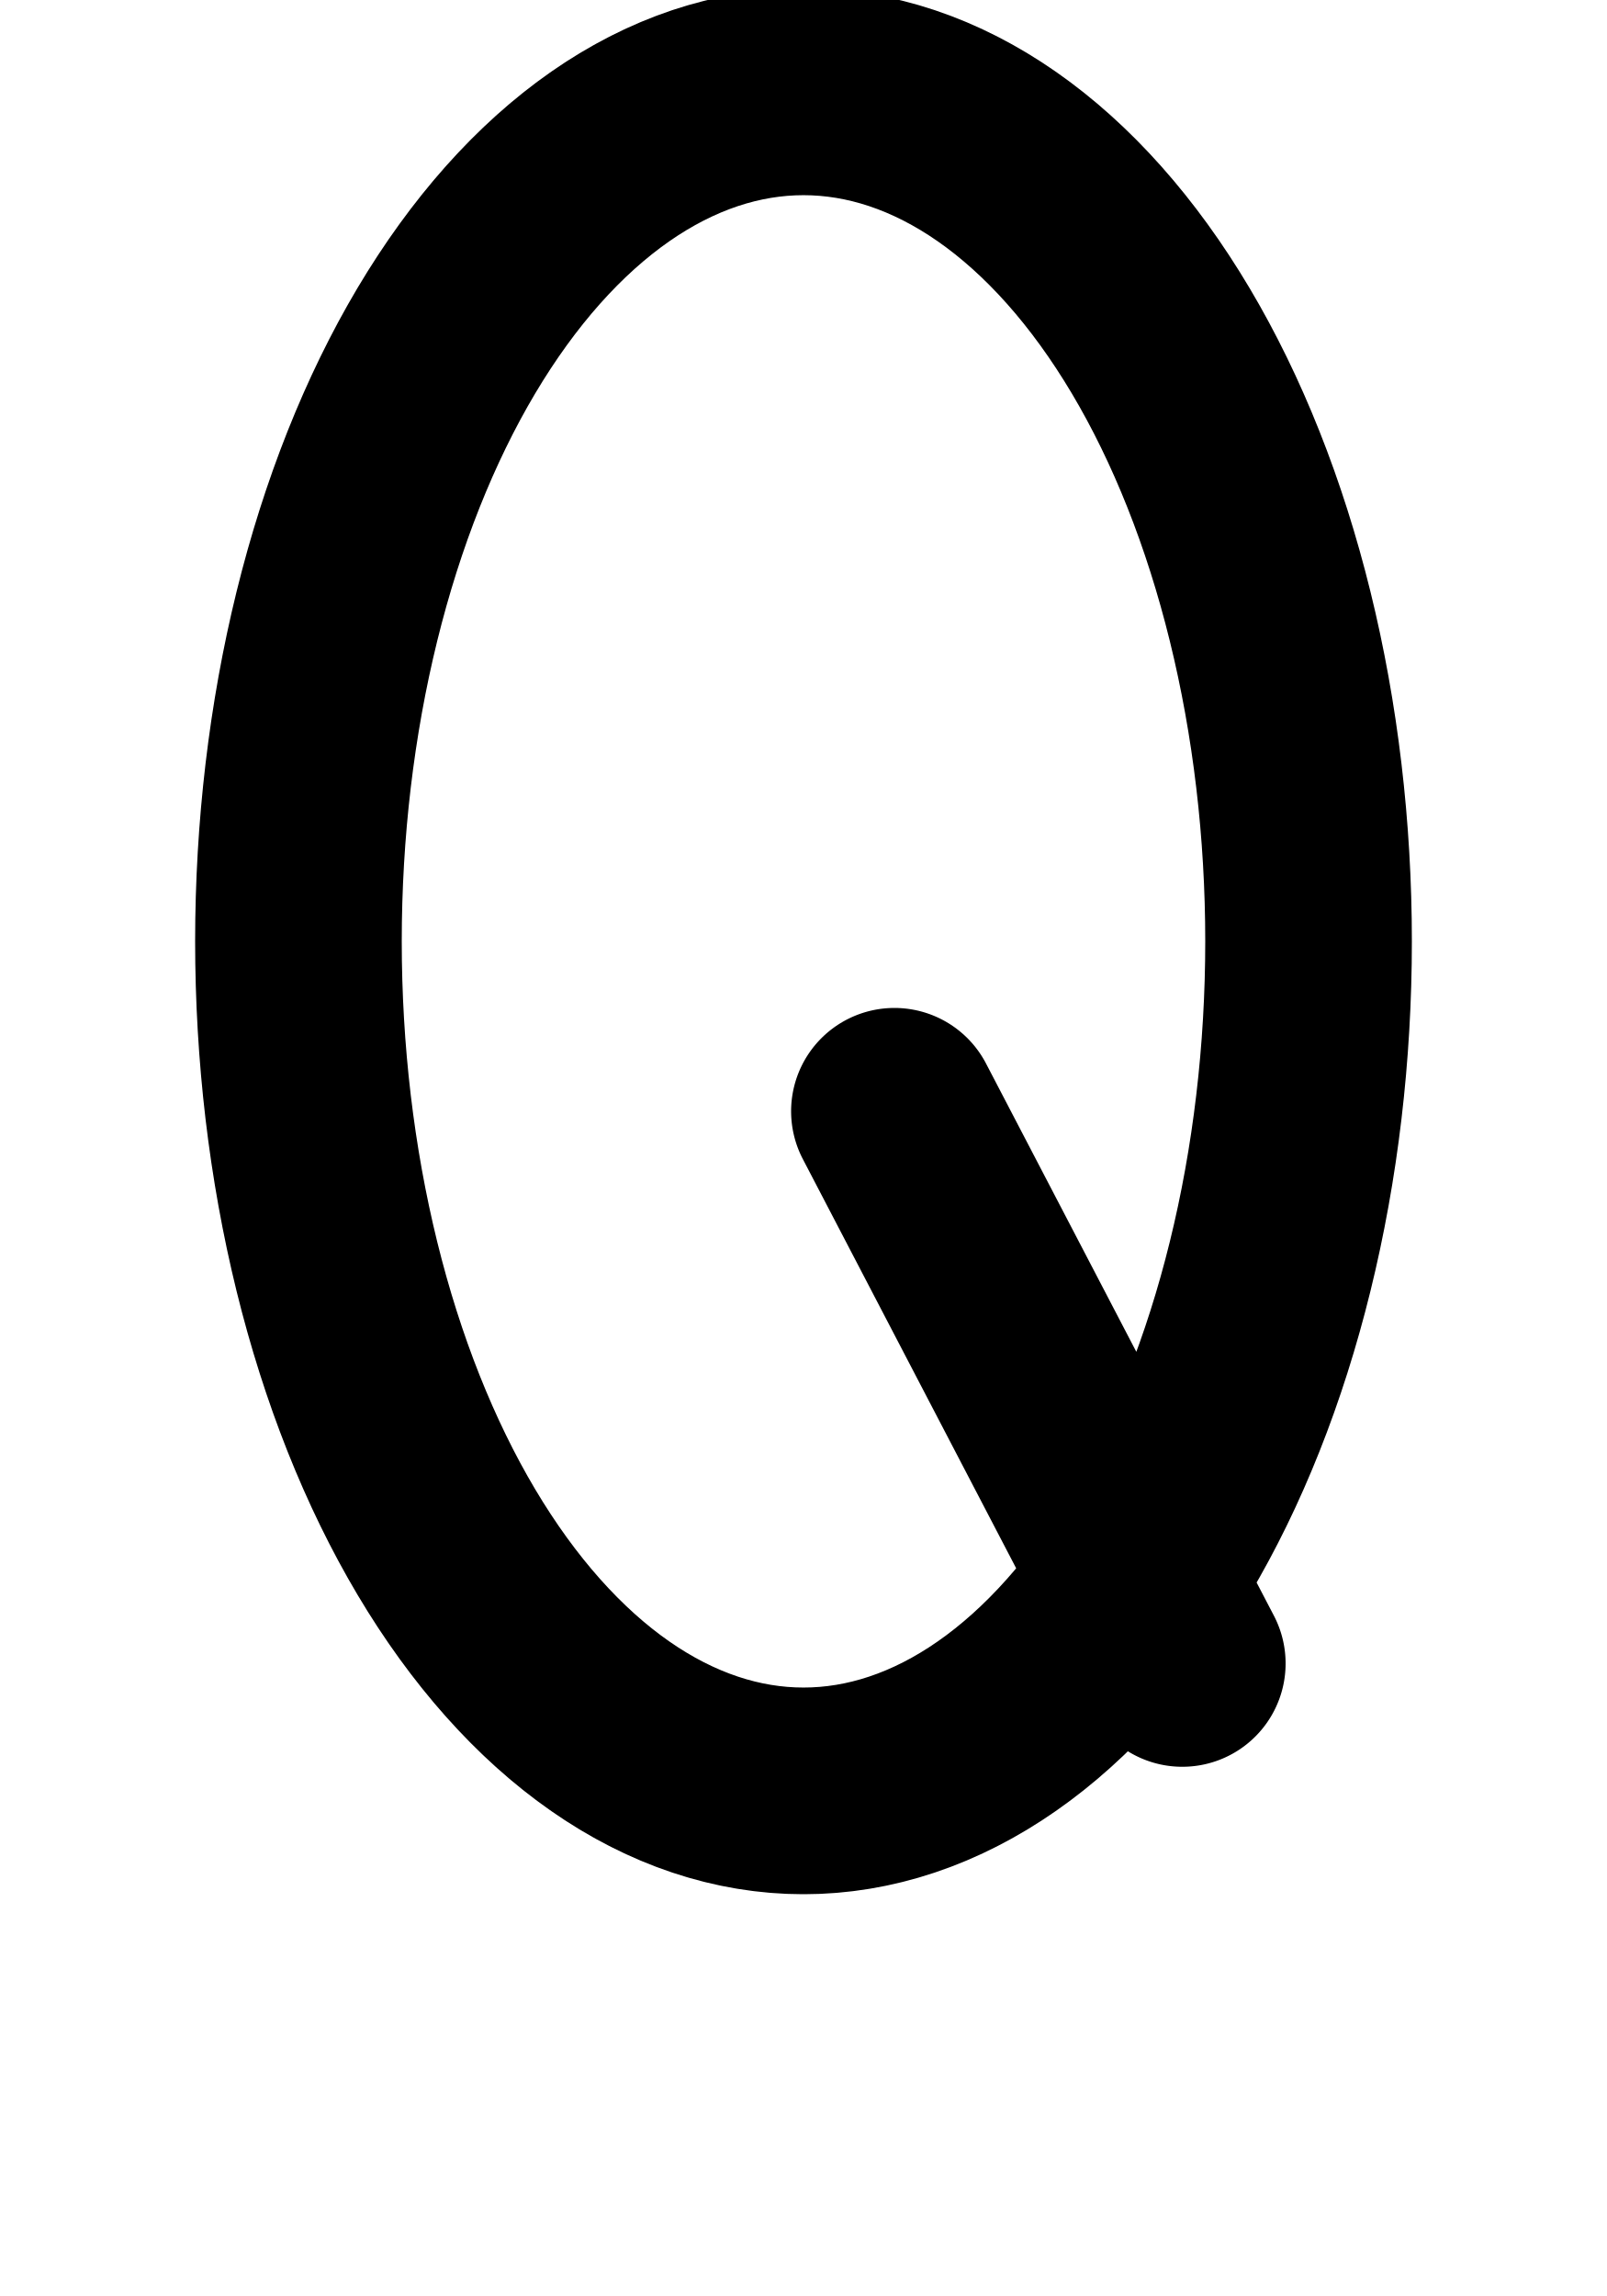
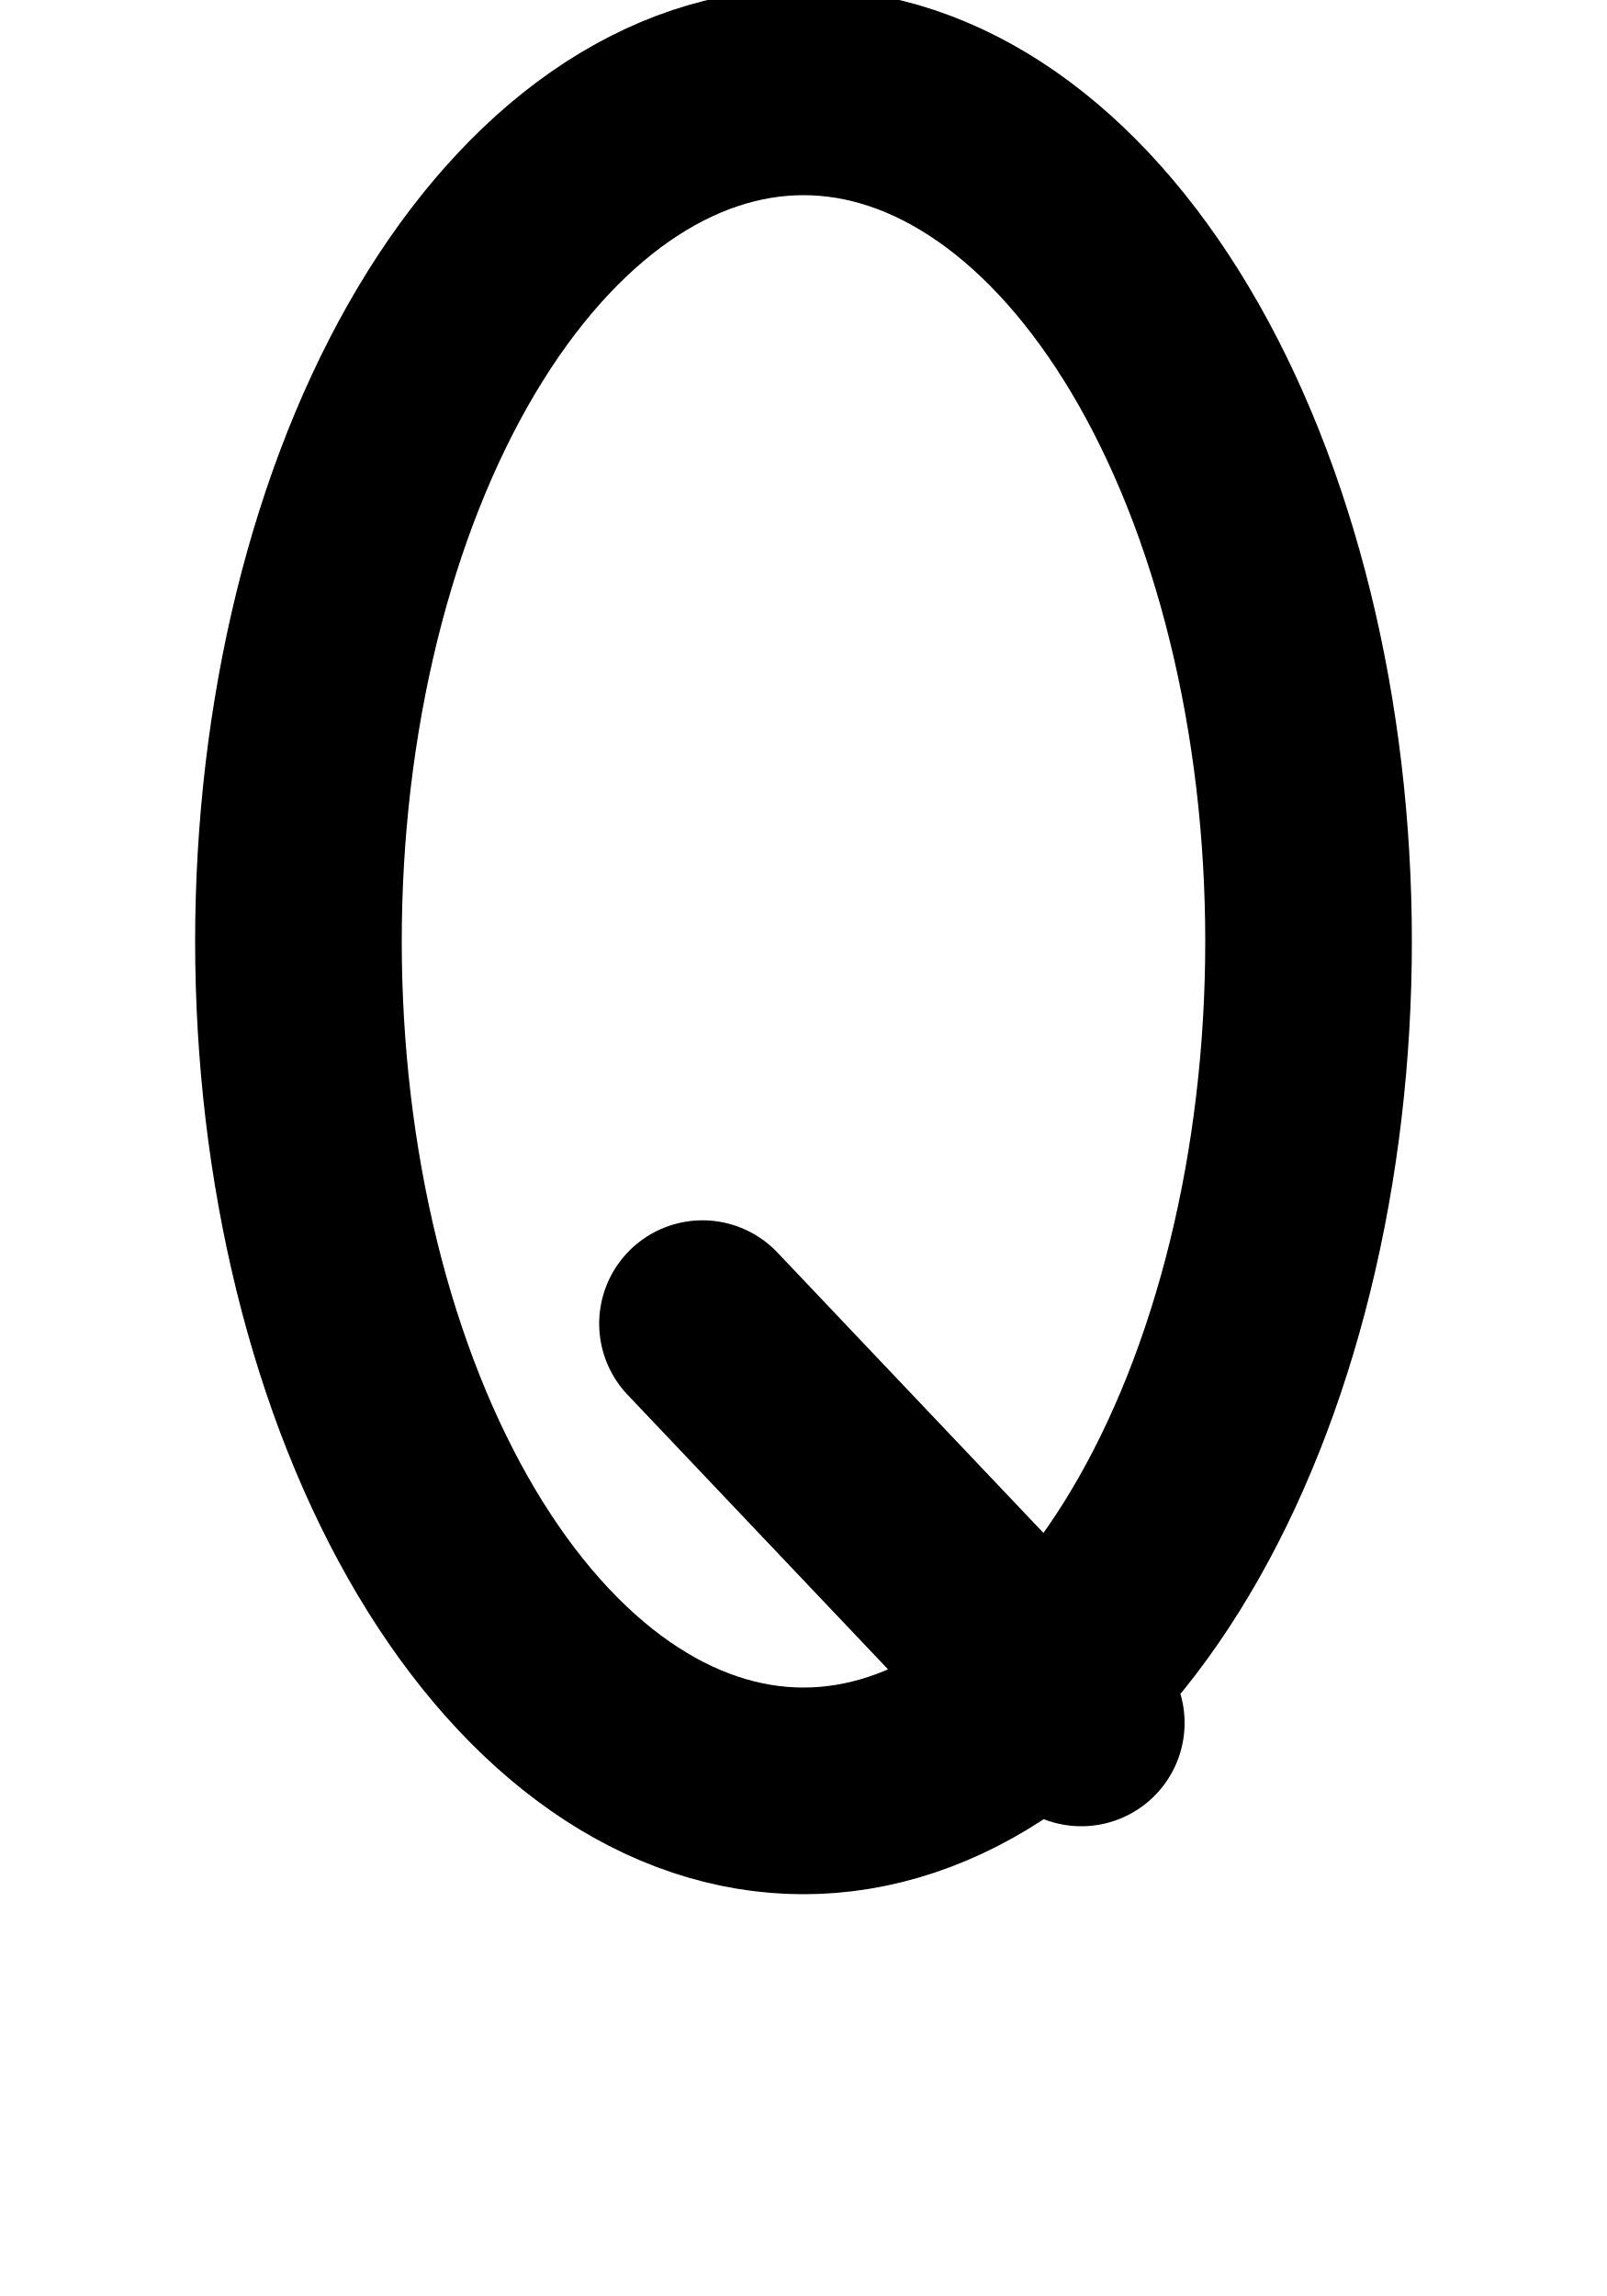
<svg xmlns="http://www.w3.org/2000/svg" viewBox="0 0 700.000 1000">
-   <path d="M 614.999 409.672 L 614.933 400.591 L 614.923 399.934 L 614.724 390.860 L 614.705 390.202 L 614.374 381.138 L 614.345 380.480 L 613.882 371.433 L 613.843 370.773 L 613.248 361.747 L 613.199 361.086 L 612.473 352.088 L 612.414 351.424 L 611.557 342.458 L 611.488 341.793 L 610.500 332.865 L 610.420 332.196 L 609.302 323.312 L 609.212 322.641 L 607.965 313.805 L 607.864 313.130 L 606.488 304.349 L 606.376 303.670 L 604.872 294.948 L 604.749 294.265 L 603.118 285.608 L 602.983 284.920 L 601.227 276.333 L 601.079 275.639 L 599.198 267.127 L 599.038 266.429 L 597.033 257.997 L 596.859 257.293 L 594.732 248.946 L 594.545 248.236 L 592.296 239.980 L 592.095 239.263 L 589.726 231.102 L 589.510 230.378 L 587.023 222.318 L 586.791 221.587 L 584.187 213.631 L 583.938 212.893 L 581.220 205.047 L 580.954 204.301 L 578.121 196.570 L 577.837 195.816 L 574.893 188.204 L 574.590 187.442 L 571.535 179.954 L 571.212 179.183 L 568.049 171.823 L 567.705 171.043 L 564.436 163.816 L 564.070 163.028 L 560.696 155.938 L 560.307 155.140 L 556.830 148.192 L 556.416 147.385 L 552.840 140.582 L 552.400 139.766 L 548.725 133.113 L 548.258 132.288 L 544.487 125.788 L 543.991 124.954 L 540.126 118.612 L 539.600 117.769 L 535.644 111.589 L 535.085 110.738 L 531.041 104.722 L 530.448 103.863 L 526.317 98.017 L 525.689 97.150 L 521.473 91.476 L 520.808 90.603 L 516.511 85.104 L 515.806 84.225 L 511.430 78.905 L 510.684 78.022 L 506.232 72.885 L 505.442 71.998 L 500.916 67.046 L 500.081 66.157 L 495.485 61.393 L 494.603 60.504 L 489.938 55.931 L 489.006 55.044 L 484.276 50.666 L 483.294 49.783 L 478.501 45.601 L 477.466 44.724 L 472.613 40.741 L 471.524 39.875 L 466.615 36.093 L 465.469 35.240 L 460.507 31.662 L 459.304 30.824 L 454.291 27.452 L 453.031 26.635 L 447.970 23.471 L 446.652 22.678 L 441.546 19.724 L 440.170 18.960 L 435.023 16.217 L 433.589 15.486 L 428.403 12.957 L 426.913 12.264 L 421.692 9.949 L 420.922 9.617 L 420.147 9.298 L 414.893 7.200 L 414.098 6.891 L 413.296 6.597 L 408.014 4.716 L 407.193 4.433 L 406.367 4.166 L 401.059 2.503 L 400.215 2.248 L 399.366 2.010 L 394.035 0.567 L 393.170 0.342 L 392.301 0.135 L 386.951 -1.088 L 386.068 -1.280 L 385.181 -1.455 L 379.814 -2.456 L 378.916 -2.614 L 378.014 -2.754 L 372.634 -3.533 L 371.723 -3.655 L 370.809 -3.759 L 365.420 -4.316 L 364.499 -4.402 L 363.577 -4.468 L 358.181 -4.802 L 357.255 -4.850 L 356.328 -4.879 L 350.929 -4.990 L 350.000 -5.000 L 349.071 -4.990 L 343.672 -4.879 L 342.745 -4.850 L 341.819 -4.802 L 336.423 -4.468 L 335.501 -4.402 L 334.580 -4.316 L 329.191 -3.759 L 328.277 -3.655 L 327.366 -3.533 L 321.986 -2.754 L 321.084 -2.614 L 320.186 -2.456 L 314.819 -1.455 L 313.932 -1.280 L 313.049 -1.088 L 307.699 0.135 L 306.830 0.342 L 305.965 0.567 L 300.634 2.010 L 299.785 2.248 L 298.941 2.503 L 293.633 4.166 L 292.807 4.433 L 291.986 4.716 L 286.704 6.597 L 285.902 6.891 L 285.107 7.200 L 279.853 9.298 L 279.078 9.617 L 278.308 9.949 L 273.087 12.264 L 271.597 12.957 L 266.411 15.486 L 264.977 16.217 L 259.830 18.960 L 258.454 19.724 L 253.348 22.678 L 252.030 23.471 L 246.969 26.635 L 245.709 27.452 L 240.696 30.824 L 239.493 31.662 L 234.531 35.240 L 233.385 36.093 L 228.476 39.875 L 227.387 40.741 L 222.534 44.724 L 221.499 45.601 L 216.706 49.783 L 215.724 50.666 L 210.994 55.044 L 210.062 55.931 L 205.397 60.504 L 204.515 61.393 L 199.919 66.157 L 199.084 67.046 L 194.558 71.998 L 193.768 72.885 L 189.316 78.022 L 188.570 78.905 L 184.194 84.225 L 183.489 85.104 L 179.192 90.603 L 178.527 91.476 L 174.311 97.150 L 173.683 98.017 L 169.552 103.863 L 168.959 104.722 L 164.915 110.738 L 164.356 111.589 L 160.400 117.769 L 159.874 118.612 L 156.009 124.954 L 155.513 125.788 L 151.742 132.288 L 151.275 133.113 L 147.600 139.766 L 147.160 140.582 L 143.584 147.385 L 143.170 148.192 L 139.693 155.140 L 139.304 155.938 L 135.930 163.028 L 135.564 163.816 L 132.295 171.043 L 131.951 171.823 L 128.788 179.183 L 128.465 179.954 L 125.410 187.442 L 125.107 188.204 L 122.163 195.816 L 121.879 196.570 L 119.046 204.301 L 118.780 205.047 L 116.062 212.893 L 115.813 213.631 L 113.209 221.587 L 112.977 222.318 L 110.490 230.378 L 110.274 231.102 L 107.905 239.263 L 107.704 239.980 L 105.455 248.236 L 105.268 248.946 L 103.141 257.293 L 102.967 257.997 L 100.962 266.429 L 100.802 267.127 L 98.921 275.639 L 98.773 276.333 L 97.017 284.920 L 96.882 285.608 L 95.251 294.265 L 95.128 294.948 L 93.624 303.670 L 93.512 304.349 L 92.136 313.130 L 92.035 313.805 L 90.788 322.641 L 90.698 323.312 L 89.580 332.196 L 89.500 332.865 L 88.512 341.793 L 88.443 342.458 L 87.586 351.424 L 87.527 352.088 L 86.801 361.086 L 86.752 361.747 L 86.157 370.773 L 86.118 371.433 L 85.655 380.480 L 85.626 381.138 L 85.295 390.202 L 85.276 390.860 L 85.077 399.934 L 85.067 400.591 L 85.001 409.672 L 85.001 410.328 L 85.067 419.409 L 85.077 420.066 L 85.276 429.140 L 85.295 429.798 L 85.626 438.862 L 85.655 439.520 L 86.118 448.567 L 86.157 449.227 L 86.752 458.253 L 86.801 458.914 L 87.527 467.912 L 87.586 468.576 L 88.443 477.542 L 88.512 478.207 L 89.500 487.135 L 89.580 487.804 L 90.698 496.688 L 90.788 497.359 L 92.035 506.195 L 92.136 506.870 L 93.512 515.651 L 93.624 516.330 L 95.128 525.052 L 95.251 525.735 L 96.882 534.392 L 97.017 535.080 L 98.773 543.667 L 98.921 544.361 L 100.802 552.873 L 100.962 553.571 L 102.967 562.003 L 103.141 562.707 L 105.268 571.054 L 105.455 571.764 L 107.704 580.020 L 107.905 580.737 L 110.274 588.898 L 110.490 589.622 L 112.977 597.682 L 113.209 598.413 L 115.813 606.369 L 116.062 607.107 L 118.780 614.953 L 119.046 615.699 L 121.879 623.430 L 122.163 624.184 L 125.107 631.796 L 125.410 632.558 L 128.465 640.046 L 128.788 640.817 L 131.951 648.177 L 132.295 648.957 L 135.564 656.184 L 135.930 656.972 L 139.304 664.062 L 139.693 664.860 L 143.170 671.808 L 143.584 672.615 L 147.160 679.418 L 147.600 680.234 L 151.275 686.887 L 151.742 687.712 L 155.513 694.212 L 156.009 695.046 L 159.874 701.388 L 160.400 702.231 L 164.356 708.411 L 164.915 709.262 L 168.959 715.278 L 169.552 716.137 L 173.683 721.983 L 174.311 722.850 L 178.527 728.524 L 179.192 729.397 L 183.489 734.896 L 184.194 735.775 L 188.570 741.095 L 189.316 741.978 L 193.768 747.115 L 194.558 748.002 L 199.084 752.954 L 199.919 753.843 L 204.515 758.607 L 205.397 759.496 L 210.062 764.069 L 210.994 764.956 L 215.724 769.334 L 216.706 770.217 L 221.499 774.399 L 222.534 775.276 L 227.387 779.259 L 228.476 780.125 L 233.385 783.907 L 234.531 784.760 L 239.493 788.338 L 240.696 789.176 L 245.709 792.548 L 246.969 793.365 L 252.030 796.529 L 253.348 797.322 L 258.454 800.276 L 259.830 801.040 L 264.977 803.783 L 266.411 804.514 L 271.597 807.043 L 273.087 807.736 L 278.308 810.051 L 279.078 810.383 L 279.853 810.702 L 285.107 812.800 L 285.902 813.109 L 286.704 813.403 L 291.986 815.284 L 292.807 815.567 L 293.633 815.834 L 298.941 817.497 L 299.785 817.752 L 300.634 817.990 L 305.965 819.433 L 306.830 819.658 L 307.699 819.865 L 313.049 821.088 L 313.932 821.280 L 314.819 821.455 L 320.186 822.456 L 321.084 822.614 L 321.986 822.754 L 327.366 823.533 L 328.277 823.655 L 329.191 823.759 L 334.580 824.316 L 335.501 824.402 L 336.423 824.468 L 341.819 824.802 L 342.745 824.850 L 343.672 824.879 L 349.071 824.990 L 350.000 825.000 L 350.929 824.990 L 356.328 824.879 L 357.255 824.850 L 358.181 824.802 L 363.577 824.468 L 364.499 824.402 L 365.420 824.316 L 370.809 823.759 L 371.723 823.655 L 372.634 823.533 L 378.014 822.754 L 378.916 822.614 L 379.814 822.456 L 385.181 821.455 L 386.068 821.280 L 386.951 821.088 L 392.301 819.865 L 393.170 819.658 L 394.035 819.433 L 399.366 817.990 L 400.215 817.752 L 401.059 817.497 L 406.367 815.834 L 407.193 815.567 L 408.014 815.284 L 413.296 813.403 L 414.098 813.109 L 414.893 812.800 L 420.147 810.702 L 420.922 810.383 L 421.692 810.051 L 426.913 807.736 L 428.403 807.043 L 433.589 804.514 L 435.023 803.783 L 440.170 801.040 L 441.546 800.276 L 446.652 797.322 L 447.970 796.529 L 453.031 793.365 L 454.291 792.548 L 459.304 789.176 L 460.507 788.338 L 465.469 784.760 L 466.615 783.907 L 471.524 780.125 L 472.613 779.259 L 477.466 775.276 L 478.501 774.399 L 483.294 770.217 L 484.276 769.334 L 489.006 764.956 L 489.938 764.069 L 491.289 762.744 L 491.471 762.859 L 492.420 763.425 L 493.382 763.967 L 494.357 764.486 L 495.344 764.980 L 496.344 765.451 L 497.354 765.896 L 498.376 766.317 L 499.407 766.712 L 500.447 767.082 L 501.497 767.426 L 502.554 767.745 L 503.619 768.037 L 504.691 768.303 L 505.769 768.543 L 506.853 768.756 L 507.942 768.943 L 509.034 769.103 L 510.131 769.236 L 511.230 769.342 L 512.332 769.421 L 513.435 769.473 L 514.539 769.498 L 515.644 769.495 L 516.748 769.466 L 517.851 769.410 L 518.952 769.326 L 520.051 769.216 L 521.147 769.078 L 522.239 768.914 L 523.327 768.723 L 524.409 768.505 L 525.486 768.261 L 526.557 767.991 L 527.621 767.694 L 528.677 767.371 L 529.725 767.023 L 530.764 766.648 L 531.794 766.249 L 532.814 765.824 L 533.822 765.374 L 534.820 764.900 L 535.805 764.402 L 536.778 763.879 L 537.738 763.333 L 538.684 762.763 L 539.616 762.170 L 540.533 761.555 L 541.435 760.917 L 542.321 760.257 L 543.190 759.576 L 544.042 758.874 L 544.877 758.151 L 545.694 757.407 L 546.492 756.644 L 547.272 755.862 L 548.032 755.060 L 548.772 754.240 L 549.491 753.402 L 550.190 752.547 L 550.868 751.675 L 551.524 750.787 L 552.158 749.883 L 552.770 748.963 L 553.359 748.029 L 553.925 747.080 L 554.467 746.118 L 554.986 745.143 L 555.480 744.156 L 555.951 743.156 L 556.396 742.146 L 556.817 741.124 L 557.212 740.093 L 557.582 739.053 L 557.926 738.003 L 558.245 736.946 L 558.537 735.881 L 558.803 734.809 L 559.043 733.731 L 559.256 732.647 L 559.443 731.558 L 559.603 730.466 L 559.736 729.369 L 559.842 728.270 L 559.921 727.168 L 559.973 726.065 L 559.998 724.961 L 559.995 723.856 L 559.966 722.752 L 559.910 721.649 L 559.826 720.548 L 559.716 719.449 L 559.578 718.353 L 559.414 717.261 L 559.223 716.173 L 559.005 715.091 L 558.761 714.014 L 558.491 712.943 L 558.194 711.879 L 557.871 710.823 L 557.523 709.775 L 557.148 708.736 L 556.749 707.706 L 556.324 706.686 L 555.874 705.678 L 555.400 704.680 L 554.902 703.695 L 547.368 689.246 L 548.258 687.712 L 548.725 686.887 L 552.400 680.234 L 552.840 679.418 L 556.416 672.615 L 556.830 671.808 L 560.307 664.860 L 560.696 664.062 L 564.070 656.972 L 564.436 656.184 L 567.705 648.957 L 568.049 648.177 L 571.212 640.817 L 571.535 640.046 L 574.590 632.558 L 574.893 631.796 L 577.837 624.184 L 578.121 623.430 L 580.954 615.699 L 581.220 614.953 L 583.938 607.107 L 584.187 606.369 L 586.791 598.413 L 587.023 597.682 L 589.510 589.622 L 589.726 588.898 L 592.095 580.737 L 592.296 580.020 L 594.545 571.764 L 594.732 571.054 L 596.859 562.707 L 597.033 562.003 L 599.038 553.571 L 599.198 552.873 L 601.079 544.361 L 601.227 543.667 L 602.983 535.080 L 603.118 534.392 L 604.749 525.735 L 604.872 525.052 L 606.376 516.330 L 606.488 515.651 L 607.864 506.870 L 607.965 506.195 L 609.212 497.359 L 609.302 496.688 L 610.420 487.804 L 610.500 487.135 L 611.488 478.207 L 611.557 477.542 L 612.414 468.576 L 612.473 467.912 L 613.199 458.914 L 613.248 458.253 L 613.843 449.227 L 613.882 448.567 L 614.345 439.520 L 614.374 438.862 L 614.705 429.798 L 614.724 429.140 L 614.923 420.066 L 614.933 419.409 L 614.999 410.328 L 614.999 409.672 Z M 524.937 418.423 L 524.753 426.841 L 524.446 435.247 L 524.016 443.635 L 523.465 452.000 L 522.792 460.336 L 521.997 468.637 L 521.083 476.897 L 520.049 485.111 L 518.897 493.273 L 517.627 501.376 L 516.240 509.417 L 514.739 517.388 L 513.124 525.284 L 511.396 533.100 L 509.558 540.830 L 507.611 548.469 L 505.557 556.011 L 503.398 563.452 L 501.135 570.785 L 498.772 578.006 L 496.311 585.109 L 494.973 588.760 L 429.502 463.195 L 428.979 462.222 L 428.433 461.262 L 427.863 460.316 L 427.270 459.384 L 426.655 458.467 L 426.017 457.565 L 425.357 456.679 L 424.676 455.810 L 423.974 454.958 L 423.251 454.123 L 422.507 453.306 L 421.744 452.508 L 420.962 451.728 L 420.160 450.968 L 419.340 450.228 L 418.502 449.509 L 417.647 448.810 L 416.775 448.132 L 415.887 447.476 L 414.983 446.842 L 414.063 446.230 L 413.129 445.641 L 412.180 445.075 L 411.218 444.533 L 410.243 444.014 L 409.256 443.520 L 408.256 443.049 L 407.246 442.604 L 406.224 442.183 L 405.193 441.788 L 404.153 441.418 L 403.103 441.074 L 402.046 440.755 L 400.981 440.463 L 399.909 440.197 L 398.831 439.957 L 397.747 439.744 L 396.658 439.557 L 395.566 439.397 L 394.469 439.264 L 393.370 439.158 L 392.268 439.079 L 391.165 439.027 L 390.061 439.002 L 388.956 439.005 L 387.852 439.034 L 386.749 439.090 L 385.648 439.174 L 384.549 439.284 L 383.453 439.422 L 382.361 439.586 L 381.273 439.777 L 380.191 439.995 L 379.114 440.239 L 378.043 440.509 L 376.979 440.806 L 375.923 441.129 L 374.875 441.477 L 373.836 441.852 L 372.806 442.251 L 371.786 442.676 L 370.778 443.126 L 369.780 443.600 L 368.795 444.098 L 367.822 444.621 L 366.862 445.167 L 365.916 445.737 L 364.984 446.330 L 364.067 446.945 L 363.165 447.583 L 362.279 448.243 L 361.410 448.924 L 360.558 449.626 L 359.723 450.349 L 358.906 451.093 L 358.108 451.856 L 357.328 452.638 L 356.568 453.440 L 355.828 454.260 L 355.109 455.098 L 354.410 455.953 L 353.732 456.825 L 353.076 457.713 L 352.442 458.617 L 351.830 459.537 L 351.241 460.471 L 350.675 461.420 L 350.133 462.382 L 349.614 463.357 L 349.120 464.344 L 348.649 465.344 L 348.204 466.354 L 347.783 467.376 L 347.388 468.407 L 347.018 469.447 L 346.674 470.497 L 346.355 471.554 L 346.063 472.619 L 345.797 473.691 L 345.557 474.769 L 345.344 475.853 L 345.157 476.942 L 344.997 478.034 L 344.864 479.131 L 344.758 480.230 L 344.679 481.332 L 344.627 482.435 L 344.602 483.539 L 344.605 484.644 L 344.634 485.748 L 344.690 486.851 L 344.774 487.952 L 344.884 489.051 L 345.022 490.147 L 345.186 491.239 L 345.377 492.327 L 345.595 493.409 L 345.839 494.486 L 346.109 495.557 L 346.406 496.621 L 346.729 497.677 L 347.077 498.725 L 347.452 499.764 L 347.851 500.794 L 348.276 501.814 L 348.726 502.822 L 349.200 503.820 L 349.698 504.805 L 442.638 683.052 L 442.293 683.472 L 438.608 687.723 L 434.894 691.787 L 431.155 695.661 L 427.397 699.346 L 423.623 702.839 L 419.839 706.141 L 416.049 709.252 L 412.257 712.173 L 408.468 714.904 L 404.686 717.448 L 400.914 719.806 L 397.155 721.981 L 393.413 723.975 L 389.689 725.791 L 385.986 727.432 L 382.304 728.903 L 378.644 730.206 L 375.006 731.345 L 371.389 732.324 L 367.791 733.146 L 364.210 733.814 L 360.644 734.330 L 357.090 734.698 L 353.543 734.917 L 350.000 734.990 L 346.457 734.917 L 342.910 734.698 L 339.356 734.330 L 335.790 733.814 L 332.209 733.146 L 328.611 732.324 L 324.994 731.345 L 321.356 730.206 L 317.696 728.903 L 314.014 727.432 L 310.311 725.791 L 306.587 723.975 L 302.845 721.981 L 299.086 719.806 L 295.314 717.448 L 291.532 714.904 L 287.743 712.173 L 283.951 709.252 L 280.161 706.141 L 276.377 702.839 L 272.603 699.346 L 268.845 695.661 L 265.106 691.787 L 261.392 687.723 L 257.707 683.472 L 254.056 679.034 L 250.444 674.411 L 246.875 669.607 L 243.353 664.624 L 239.884 659.464 L 236.470 654.131 L 233.116 648.627 L 229.827 642.958 L 226.605 637.125 L 223.455 631.134 L 220.381 624.988 L 217.384 618.692 L 214.470 612.249 L 211.640 605.665 L 208.898 598.944 L 206.247 592.090 L 203.689 585.109 L 201.228 578.006 L 198.865 570.785 L 196.602 563.452 L 194.443 556.011 L 192.389 548.469 L 190.442 540.830 L 188.604 533.100 L 186.876 525.284 L 185.261 517.388 L 183.760 509.417 L 182.373 501.376 L 181.103 493.273 L 179.951 485.111 L 178.917 476.897 L 178.003 468.637 L 177.208 460.336 L 176.535 452.000 L 175.984 443.635 L 175.554 435.247 L 175.247 426.841 L 175.063 418.423 L 175.001 410.000 L 175.063 401.577 L 175.247 393.159 L 175.554 384.753 L 175.984 376.365 L 176.535 368.000 L 177.208 359.664 L 178.003 351.363 L 178.917 343.103 L 179.951 334.889 L 181.103 326.727 L 182.373 318.624 L 183.760 310.583 L 185.261 302.612 L 186.876 294.716 L 188.604 286.900 L 190.442 279.170 L 192.389 271.531 L 194.443 263.989 L 196.602 256.548 L 198.865 249.215 L 201.228 241.994 L 203.689 234.891 L 206.247 227.910 L 208.898 221.056 L 211.640 214.335 L 214.470 207.751 L 217.384 201.308 L 220.381 195.012 L 223.455 188.866 L 226.605 182.875 L 229.827 177.042 L 233.116 171.373 L 236.470 165.869 L 239.884 160.536 L 243.353 155.376 L 246.875 150.393 L 250.444 145.589 L 254.056 140.966 L 257.707 136.528 L 261.392 132.277 L 265.106 128.213 L 268.845 124.339 L 272.603 120.654 L 276.377 117.161 L 280.161 113.859 L 283.951 110.748 L 287.743 107.827 L 291.532 105.096 L 295.314 102.552 L 299.086 100.194 L 302.845 98.019 L 306.587 96.025 L 310.311 94.209 L 314.014 92.568 L 317.696 91.097 L 321.356 89.794 L 324.994 88.655 L 328.611 87.676 L 332.209 86.854 L 335.790 86.186 L 339.356 85.670 L 342.910 85.302 L 346.457 85.083 L 350.000 85.010 L 353.543 85.083 L 357.090 85.302 L 360.644 85.670 L 364.210 86.186 L 367.791 86.854 L 371.389 87.676 L 375.006 88.655 L 378.644 89.794 L 382.304 91.097 L 385.986 92.568 L 389.689 94.209 L 393.413 96.025 L 397.155 98.019 L 400.914 100.194 L 404.686 102.552 L 408.468 105.096 L 412.257 107.827 L 416.049 110.748 L 419.839 113.859 L 423.623 117.161 L 427.397 120.654 L 431.155 124.339 L 434.894 128.213 L 438.608 132.277 L 442.293 136.528 L 445.944 140.966 L 449.556 145.589 L 453.125 150.393 L 456.647 155.376 L 460.116 160.536 L 463.530 165.869 L 466.884 171.373 L 470.173 177.042 L 473.395 182.875 L 476.545 188.866 L 479.619 195.012 L 482.616 201.308 L 485.530 207.751 L 488.360 214.335 L 491.102 221.056 L 493.753 227.910 L 496.311 234.891 L 498.772 241.994 L 501.135 249.215 L 503.398 256.548 L 505.557 263.989 L 507.611 271.531 L 509.558 279.170 L 511.396 286.900 L 513.124 294.716 L 514.739 302.612 L 516.240 310.583 L 517.627 318.624 L 518.897 326.727 L 520.049 334.889 L 521.083 343.103 L 521.997 351.363 L 522.792 359.664 L 523.465 368.000 L 524.016 376.365 L 524.446 384.753 L 524.753 393.159 L 524.937 401.577 L 524.999 410.000 L 524.937 418.423 Z" fill="black" fill-rule="evenodd" />
+   <path d="M 614.999 409.672 L 614.933 400.591 L 614.923 399.934 L 614.724 390.860 L 614.705 390.202 L 614.374 381.138 L 614.345 380.480 L 613.882 371.433 L 613.843 370.773 L 613.248 361.747 L 613.199 361.086 L 612.473 352.088 L 612.414 351.424 L 611.557 342.458 L 611.488 341.793 L 610.500 332.865 L 610.420 332.196 L 609.302 323.312 L 609.212 322.641 L 607.965 313.805 L 607.864 313.130 L 606.488 304.349 L 606.376 303.670 L 604.872 294.948 L 604.749 294.265 L 603.118 285.608 L 602.983 284.920 L 601.227 276.333 L 601.079 275.639 L 599.198 267.127 L 599.038 266.429 L 597.033 257.997 L 596.859 257.293 L 594.732 248.946 L 594.545 248.236 L 592.296 239.980 L 592.095 239.263 L 589.726 231.102 L 589.510 230.378 L 587.023 222.318 L 586.791 221.587 L 584.187 213.631 L 583.938 212.893 L 581.220 205.047 L 580.954 204.301 L 578.121 196.570 L 577.837 195.816 L 574.893 188.204 L 574.590 187.442 L 571.535 179.954 L 571.212 179.183 L 568.049 171.823 L 567.705 171.043 L 564.436 163.816 L 564.070 163.028 L 560.696 155.938 L 560.307 155.140 L 556.830 148.192 L 556.416 147.385 L 552.840 140.582 L 552.400 139.766 L 548.725 133.113 L 548.258 132.288 L 544.487 125.788 L 543.991 124.954 L 540.126 118.612 L 539.600 117.769 L 535.644 111.589 L 535.085 110.738 L 531.041 104.722 L 530.448 103.863 L 526.317 98.017 L 525.689 97.150 L 521.473 91.476 L 520.808 90.603 L 516.511 85.104 L 515.806 84.225 L 511.430 78.905 L 510.684 78.022 L 506.232 72.885 L 505.442 71.998 L 500.916 67.046 L 500.081 66.157 L 495.485 61.393 L 494.603 60.504 L 489.938 55.931 L 489.006 55.044 L 484.276 50.666 L 483.294 49.783 L 478.501 45.601 L 477.466 44.724 L 472.613 40.741 L 471.524 39.875 L 466.615 36.093 L 465.469 35.240 L 460.507 31.662 L 459.304 30.824 L 454.291 27.452 L 453.031 26.635 L 447.970 23.471 L 446.652 22.678 L 441.546 19.724 L 440.170 18.960 L 435.023 16.217 L 433.589 15.486 L 428.403 12.957 L 426.913 12.264 L 421.692 9.949 L 420.922 9.617 L 420.147 9.298 L 414.893 7.200 L 414.098 6.891 L 413.296 6.597 L 408.014 4.716 L 407.193 4.433 L 406.367 4.166 L 401.059 2.503 L 400.215 2.248 L 399.366 2.010 L 394.035 0.567 L 393.170 0.342 L 392.301 0.135 L 386.951 -1.088 L 386.068 -1.280 L 385.181 -1.455 L 379.814 -2.456 L 378.916 -2.614 L 378.014 -2.754 L 372.634 -3.533 L 371.723 -3.655 L 370.809 -3.759 L 365.420 -4.316 L 364.499 -4.402 L 363.577 -4.468 L 358.181 -4.802 L 357.255 -4.850 L 356.328 -4.879 L 350.929 -4.990 L 350.000 -5.000 L 349.071 -4.990 L 343.672 -4.879 L 342.745 -4.850 L 341.819 -4.802 L 336.423 -4.468 L 335.501 -4.402 L 334.580 -4.316 L 329.191 -3.759 L 328.277 -3.655 L 327.366 -3.533 L 321.986 -2.754 L 321.084 -2.614 L 320.186 -2.456 L 314.819 -1.455 L 313.932 -1.280 L 313.049 -1.088 L 307.699 0.135 L 306.830 0.342 L 305.965 0.567 L 300.634 2.010 L 299.785 2.248 L 298.941 2.503 L 293.633 4.166 L 292.807 4.433 L 291.986 4.716 L 286.704 6.597 L 285.902 6.891 L 285.107 7.200 L 279.853 9.298 L 279.078 9.617 L 278.308 9.949 L 273.087 12.264 L 271.597 12.957 L 266.411 15.486 L 264.977 16.217 L 259.830 18.960 L 258.454 19.724 L 253.348 22.678 L 252.030 23.471 L 246.969 26.635 L 245.709 27.452 L 240.696 30.824 L 239.493 31.662 L 234.531 35.240 L 233.385 36.093 L 228.476 39.875 L 227.387 40.741 L 222.534 44.724 L 221.499 45.601 L 216.706 49.783 L 215.724 50.666 L 210.994 55.044 L 210.062 55.931 L 205.397 60.504 L 204.515 61.393 L 199.919 66.157 L 199.084 67.046 L 194.558 71.998 L 193.768 72.885 L 189.316 78.022 L 188.570 78.905 L 184.194 84.225 L 183.489 85.104 L 179.192 90.603 L 178.527 91.476 L 174.311 97.150 L 173.683 98.017 L 169.552 103.863 L 168.959 104.722 L 164.915 110.738 L 164.356 111.589 L 160.400 117.769 L 159.874 118.612 L 156.009 124.954 L 155.513 125.788 L 151.742 132.288 L 151.275 133.113 L 147.600 139.766 L 147.160 140.582 L 143.584 147.385 L 143.170 148.192 L 139.693 155.140 L 139.304 155.938 L 135.930 163.028 L 135.564 163.816 L 132.295 171.043 L 131.951 171.823 L 128.788 179.183 L 128.465 179.954 L 125.410 187.442 L 125.107 188.204 L 122.163 195.816 L 121.879 196.570 L 119.046 204.301 L 118.780 205.047 L 116.062 212.893 L 115.813 213.631 L 113.209 221.587 L 112.977 222.318 L 110.490 230.378 L 110.274 231.102 L 107.905 239.263 L 107.704 239.980 L 105.455 248.236 L 105.268 248.946 L 103.141 257.293 L 102.967 257.997 L 100.962 266.429 L 100.802 267.127 L 98.921 275.639 L 98.773 276.333 L 97.017 284.920 L 96.882 285.608 L 95.251 294.265 L 95.128 294.948 L 93.624 303.670 L 93.512 304.349 L 92.136 313.130 L 92.035 313.805 L 90.788 322.641 L 90.698 323.312 L 89.580 332.196 L 89.500 332.865 L 88.512 341.793 L 88.443 342.458 L 87.586 351.424 L 87.527 352.088 L 86.801 361.086 L 86.752 361.747 L 86.157 370.773 L 86.118 371.433 L 85.655 380.480 L 85.626 381.138 L 85.295 390.202 L 85.276 390.860 L 85.077 399.934 L 85.067 400.591 L 85.001 409.672 L 85.001 410.328 L 85.067 419.409 L 85.077 420.066 L 85.276 429.140 L 85.295 429.798 L 85.626 438.862 L 85.655 439.520 L 86.118 448.567 L 86.157 449.227 L 86.752 458.253 L 86.801 458.914 L 87.527 467.912 L 87.586 468.576 L 88.443 477.542 L 88.512 478.207 L 89.500 487.135 L 89.580 487.804 L 90.698 496.688 L 90.788 497.359 L 92.035 506.195 L 92.136 506.870 L 93.512 515.651 L 93.624 516.330 L 95.128 525.052 L 95.251 525.735 L 96.882 534.392 L 97.017 535.080 L 98.773 543.667 L 98.921 544.361 L 100.802 552.873 L 100.962 553.571 L 102.967 562.003 L 103.141 562.707 L 105.268 571.054 L 105.455 571.764 L 107.704 580.020 L 107.905 580.737 L 110.274 588.898 L 110.490 589.622 L 112.977 597.682 L 113.209 598.413 L 115.813 606.369 L 116.062 607.107 L 118.780 614.953 L 119.046 615.699 L 121.879 623.430 L 122.163 624.184 L 125.107 631.796 L 125.410 632.558 L 128.465 640.046 L 128.788 640.817 L 131.951 648.177 L 132.295 648.957 L 135.564 656.184 L 135.930 656.972 L 139.304 664.062 L 139.693 664.860 L 143.170 671.808 L 143.584 672.615 L 147.160 679.418 L 147.600 680.234 L 151.275 686.887 L 151.742 687.712 L 155.513 694.212 L 156.009 695.046 L 159.874 701.388 L 160.400 702.231 L 164.356 708.411 L 164.915 709.262 L 168.959 715.278 L 169.552 716.137 L 173.683 721.983 L 174.311 722.850 L 178.527 728.524 L 179.192 729.397 L 183.489 734.896 L 184.194 735.775 L 188.570 741.095 L 189.316 741.978 L 193.768 747.115 L 194.558 748.002 L 199.084 752.954 L 199.919 753.843 L 204.515 758.607 L 205.397 759.496 L 210.062 764.069 L 210.994 764.956 L 215.724 769.334 L 216.706 770.217 L 221.499 774.399 L 222.534 775.276 L 227.387 779.259 L 228.476 780.125 L 233.385 783.907 L 234.531 784.760 L 239.493 788.338 L 240.696 789.176 L 245.709 792.548 L 246.969 793.365 L 252.030 796.529 L 253.348 797.322 L 258.454 800.276 L 259.830 801.040 L 264.977 803.783 L 266.411 804.514 L 271.597 807.043 L 273.087 807.736 L 278.308 810.051 L 279.078 810.383 L 279.853 810.702 L 285.107 812.800 L 285.902 813.109 L 286.704 813.403 L 291.986 815.284 L 292.807 815.567 L 293.633 815.834 L 298.941 817.497 L 299.785 817.752 L 300.634 817.990 L 305.965 819.433 L 306.830 819.658 L 307.699 819.865 L 313.049 821.088 L 313.932 821.280 L 314.819 821.455 L 320.186 822.456 L 321.084 822.614 L 321.986 822.754 L 327.366 823.533 L 328.277 823.655 L 329.191 823.759 L 334.580 824.316 L 335.501 824.402 L 336.423 824.468 L 341.819 824.802 L 342.745 824.850 L 343.672 824.879 L 349.071 824.990 L 350.000 825.000 L 350.929 824.990 L 356.328 824.879 L 357.255 824.850 L 358.181 824.802 L 363.577 824.468 L 364.499 824.402 L 365.420 824.316 L 370.809 823.759 L 371.723 823.655 L 372.634 823.533 L 378.014 822.754 L 378.916 822.614 L 379.814 822.456 L 385.181 821.455 L 386.068 821.280 L 386.951 821.088 L 392.301 819.865 L 393.170 819.658 L 394.035 819.433 L 399.366 817.990 L 400.215 817.752 L 401.059 817.497 L 406.367 815.834 L 407.193 815.567 L 408.014 815.284 L 413.296 813.403 L 414.098 813.109 L 414.893 812.800 L 420.147 810.702 L 420.922 810.383 L 421.692 810.051 L 426.913 807.736 L 428.403 807.043 L 433.589 804.514 L 435.023 803.783 L 440.170 801.040 L 441.546 800.276 L 446.652 797.322 L 447.970 796.529 L 453.031 793.365 L 454.291 792.548 L 454.634 792.317 L 454.733 792.357 L 455.767 792.743 L 456.811 793.105 L 457.863 793.440 L 458.924 793.749 L 459.991 794.033 L 461.065 794.290 L 462.145 794.520 L 463.231 794.724 L 464.321 794.902 L 465.415 795.052 L 466.513 795.176 L 467.613 795.272 L 468.715 795.342 L 469.819 795.384 L 470.923 795.400 L 472.027 795.388 L 473.131 795.350 L 474.234 795.284 L 475.334 795.191 L 476.432 795.071 L 477.527 794.924 L 478.617 794.751 L 479.704 794.550 L 480.784 794.323 L 481.859 794.070 L 482.928 793.790 L 483.989 793.485 L 485.043 793.153 L 486.087 792.795 L 487.123 792.412 L 488.150 792.004 L 489.165 791.571 L 490.170 791.112 L 491.164 790.630 L 492.145 790.123 L 493.113 789.592 L 494.069 789.037 L 495.010 788.460 L 495.937 787.859 L 496.848 787.236 L 497.745 786.590 L 498.625 785.923 L 499.488 785.234 L 500.334 784.525 L 501.163 783.794 L 501.973 783.044 L 502.765 782.274 L 503.538 781.485 L 504.291 780.677 L 505.024 779.851 L 505.737 779.007 L 506.428 778.146 L 507.098 777.268 L 507.747 776.374 L 508.373 775.465 L 508.977 774.540 L 509.558 773.601 L 510.116 772.647 L 510.650 771.681 L 511.160 770.701 L 511.647 769.710 L 512.108 768.706 L 512.545 767.692 L 512.957 766.667 L 513.343 765.633 L 513.705 764.589 L 514.040 763.537 L 514.349 762.476 L 514.633 761.409 L 514.890 760.335 L 515.120 759.255 L 515.324 758.169 L 515.502 757.079 L 515.652 755.985 L 515.776 754.887 L 515.872 753.787 L 515.942 752.685 L 515.984 751.581 L 516.000 750.477 L 515.988 749.373 L 515.950 748.269 L 515.884 747.166 L 515.791 746.066 L 515.671 744.968 L 515.524 743.873 L 515.351 742.783 L 515.150 741.696 L 514.923 740.616 L 514.670 739.541 L 514.390 738.472 L 514.182 737.749 L 515.806 735.775 L 516.511 734.896 L 520.808 729.397 L 521.473 728.524 L 525.689 722.850 L 526.317 721.983 L 530.448 716.137 L 531.041 715.278 L 535.085 709.262 L 535.644 708.411 L 539.600 702.231 L 540.126 701.388 L 543.991 695.046 L 544.487 694.212 L 548.258 687.712 L 548.725 686.887 L 552.400 680.234 L 552.840 679.418 L 556.416 672.615 L 556.830 671.808 L 560.307 664.860 L 560.696 664.062 L 564.070 656.972 L 564.436 656.184 L 567.705 648.957 L 568.049 648.177 L 571.212 640.817 L 571.535 640.046 L 574.590 632.558 L 574.893 631.796 L 577.837 624.184 L 578.121 623.430 L 580.954 615.699 L 581.220 614.953 L 583.938 607.107 L 584.187 606.369 L 586.791 598.413 L 587.023 597.682 L 589.510 589.622 L 589.726 588.898 L 592.095 580.737 L 592.296 580.020 L 594.545 571.764 L 594.732 571.054 L 596.859 562.707 L 597.033 562.003 L 599.038 553.571 L 599.198 552.873 L 601.079 544.361 L 601.227 543.667 L 602.983 535.080 L 603.118 534.392 L 604.749 525.735 L 604.872 525.052 L 606.376 516.330 L 606.488 515.651 L 607.864 506.870 L 607.965 506.195 L 609.212 497.359 L 609.302 496.688 L 610.420 487.804 L 610.500 487.135 L 611.488 478.207 L 611.557 477.542 L 612.414 468.576 L 612.473 467.912 L 613.199 458.914 L 613.248 458.253 L 613.843 449.227 L 613.882 448.567 L 614.345 439.520 L 614.374 438.862 L 614.705 429.798 L 614.724 429.140 L 614.923 420.066 L 614.933 419.409 L 614.999 410.328 L 614.999 409.672 Z M 524.937 418.423 L 524.753 426.841 L 524.446 435.247 L 524.016 443.635 L 523.465 452.000 L 522.792 460.336 L 521.997 468.637 L 521.083 476.897 L 520.049 485.111 L 518.897 493.273 L 517.627 501.376 L 516.240 509.417 L 514.739 517.388 L 513.124 525.284 L 511.396 533.100 L 509.558 540.830 L 507.611 548.469 L 505.557 556.011 L 503.398 563.452 L 501.135 570.785 L 498.772 578.006 L 496.311 585.109 L 493.753 592.090 L 491.102 598.944 L 488.360 605.665 L 485.530 612.249 L 482.616 618.692 L 479.619 624.988 L 476.545 631.134 L 473.395 637.125 L 470.173 642.958 L 466.884 648.627 L 463.530 654.131 L 460.116 659.464 L 456.647 664.624 L 454.512 667.644 L 338.644 545.527 L 337.874 544.735 L 337.085 543.962 L 336.277 543.209 L 335.451 542.476 L 334.607 541.763 L 333.746 541.072 L 332.868 540.402 L 331.974 539.753 L 331.065 539.127 L 330.140 538.523 L 329.201 537.942 L 328.247 537.384 L 327.281 536.850 L 326.301 536.340 L 325.310 535.853 L 324.306 535.392 L 323.292 534.955 L 322.267 534.543 L 321.233 534.157 L 320.189 533.795 L 319.137 533.460 L 318.076 533.151 L 317.009 532.867 L 315.935 532.610 L 314.855 532.380 L 313.769 532.176 L 312.679 531.998 L 311.585 531.848 L 310.487 531.724 L 309.387 531.628 L 308.285 531.558 L 307.181 531.516 L 306.077 531.500 L 304.973 531.512 L 303.869 531.550 L 302.766 531.616 L 301.666 531.709 L 300.568 531.829 L 299.473 531.976 L 298.383 532.149 L 297.296 532.350 L 296.216 532.577 L 295.141 532.830 L 294.072 533.110 L 293.011 533.415 L 291.957 533.747 L 290.913 534.105 L 289.877 534.488 L 288.850 534.896 L 287.835 535.329 L 286.830 535.788 L 285.836 536.270 L 284.855 536.777 L 283.887 537.308 L 282.931 537.863 L 281.990 538.440 L 281.063 539.041 L 280.152 539.664 L 279.255 540.310 L 278.375 540.977 L 277.512 541.666 L 276.666 542.375 L 275.837 543.106 L 275.027 543.856 L 274.235 544.626 L 273.462 545.415 L 272.709 546.223 L 271.976 547.049 L 271.263 547.893 L 270.572 548.754 L 269.902 549.632 L 269.253 550.526 L 268.627 551.435 L 268.023 552.360 L 267.442 553.299 L 266.884 554.253 L 266.350 555.219 L 265.840 556.199 L 265.353 557.190 L 264.892 558.194 L 264.455 559.208 L 264.043 560.233 L 263.657 561.267 L 263.295 562.311 L 262.960 563.363 L 262.651 564.424 L 262.367 565.491 L 262.110 566.565 L 261.880 567.645 L 261.676 568.731 L 261.498 569.821 L 261.348 570.915 L 261.224 572.013 L 261.128 573.113 L 261.058 574.215 L 261.016 575.319 L 261.000 576.423 L 261.012 577.527 L 261.050 578.631 L 261.116 579.734 L 261.209 580.834 L 261.329 581.932 L 261.476 583.027 L 261.649 584.117 L 261.850 585.204 L 262.077 586.284 L 262.330 587.359 L 262.610 588.428 L 262.915 589.489 L 263.247 590.543 L 263.605 591.587 L 263.988 592.623 L 264.396 593.650 L 264.829 594.665 L 265.288 595.670 L 265.770 596.664 L 266.277 597.645 L 266.808 598.613 L 267.363 599.569 L 267.940 600.510 L 268.541 601.437 L 269.164 602.348 L 269.810 603.245 L 270.477 604.125 L 271.166 604.988 L 271.875 605.834 L 272.606 606.663 L 273.356 607.473 L 386.823 727.061 L 385.986 727.432 L 382.304 728.903 L 378.644 730.206 L 375.006 731.345 L 371.389 732.324 L 367.791 733.146 L 364.210 733.814 L 360.644 734.330 L 357.090 734.698 L 353.543 734.917 L 350.000 734.990 L 346.457 734.917 L 342.910 734.698 L 339.356 734.330 L 335.790 733.814 L 332.209 733.146 L 328.611 732.324 L 324.994 731.345 L 321.356 730.206 L 317.696 728.903 L 314.014 727.432 L 310.311 725.791 L 306.587 723.975 L 302.845 721.981 L 299.086 719.806 L 295.314 717.448 L 291.532 714.904 L 287.743 712.173 L 283.951 709.252 L 280.161 706.141 L 276.377 702.839 L 272.603 699.346 L 268.845 695.661 L 265.106 691.787 L 261.392 687.723 L 257.707 683.472 L 254.056 679.034 L 250.444 674.411 L 246.875 669.607 L 243.353 664.624 L 239.884 659.464 L 236.470 654.131 L 233.116 648.627 L 229.827 642.958 L 226.605 637.125 L 223.455 631.134 L 220.381 624.988 L 217.384 618.692 L 214.470 612.249 L 211.640 605.665 L 208.898 598.944 L 206.247 592.090 L 203.689 585.109 L 201.228 578.006 L 198.865 570.785 L 196.602 563.452 L 194.443 556.011 L 192.389 548.469 L 190.442 540.830 L 188.604 533.100 L 186.876 525.284 L 185.261 517.388 L 183.760 509.417 L 182.373 501.376 L 181.103 493.273 L 179.951 485.111 L 178.917 476.897 L 178.003 468.637 L 177.208 460.336 L 176.535 452.000 L 175.984 443.635 L 175.554 435.247 L 175.247 426.841 L 175.063 418.423 L 175.001 410.000 L 175.063 401.577 L 175.247 393.159 L 175.554 384.753 L 175.984 376.365 L 176.535 368.000 L 177.208 359.664 L 178.003 351.363 L 178.917 343.103 L 179.951 334.889 L 181.103 326.727 L 182.373 318.624 L 183.760 310.583 L 185.261 302.612 L 186.876 294.716 L 188.604 286.900 L 190.442 279.170 L 192.389 271.531 L 194.443 263.989 L 196.602 256.548 L 198.865 249.215 L 201.228 241.994 L 203.689 234.891 L 206.247 227.910 L 208.898 221.056 L 211.640 214.335 L 214.470 207.751 L 217.384 201.308 L 220.381 195.012 L 223.455 188.866 L 226.605 182.875 L 229.827 177.042 L 233.116 171.373 L 236.470 165.869 L 239.884 160.536 L 243.353 155.376 L 246.875 150.393 L 250.444 145.589 L 254.056 140.966 L 257.707 136.528 L 261.392 132.277 L 265.106 128.213 L 268.845 124.339 L 272.603 120.654 L 276.377 117.161 L 280.161 113.859 L 283.951 110.748 L 287.743 107.827 L 291.532 105.096 L 295.314 102.552 L 299.086 100.194 L 302.845 98.019 L 306.587 96.025 L 310.311 94.209 L 314.014 92.568 L 317.696 91.097 L 321.356 89.794 L 324.994 88.655 L 328.611 87.676 L 332.209 86.854 L 335.790 86.186 L 339.356 85.670 L 342.910 85.302 L 346.457 85.083 L 350.000 85.010 L 353.543 85.083 L 357.090 85.302 L 360.644 85.670 L 364.210 86.186 L 367.791 86.854 L 371.389 87.676 L 375.006 88.655 L 378.644 89.794 L 382.304 91.097 L 385.986 92.568 L 389.689 94.209 L 393.413 96.025 L 397.155 98.019 L 400.914 100.194 L 404.686 102.552 L 408.468 105.096 L 412.257 107.827 L 416.049 110.748 L 419.839 113.859 L 423.623 117.161 L 427.397 120.654 L 431.155 124.339 L 434.894 128.213 L 438.608 132.277 L 442.293 136.528 L 445.944 140.966 L 449.556 145.589 L 453.125 150.393 L 456.647 155.376 L 460.116 160.536 L 463.530 165.869 L 466.884 171.373 L 470.173 177.042 L 473.395 182.875 L 476.545 188.866 L 479.619 195.012 L 482.616 201.308 L 485.530 207.751 L 488.360 214.335 L 491.102 221.056 L 493.753 227.910 L 496.311 234.891 L 498.772 241.994 L 501.135 249.215 L 503.398 256.548 L 505.557 263.989 L 507.611 271.531 L 509.558 279.170 L 511.396 286.900 L 513.124 294.716 L 514.739 302.612 L 516.240 310.583 L 517.627 318.624 L 518.897 326.727 L 520.049 334.889 L 521.083 343.103 L 521.997 351.363 L 522.792 359.664 L 523.465 368.000 L 524.016 376.365 L 524.446 384.753 L 524.753 393.159 L 524.937 401.577 L 524.999 410.000 L 524.937 418.423 Z" fill="black" fill-rule="evenodd" />
</svg>
